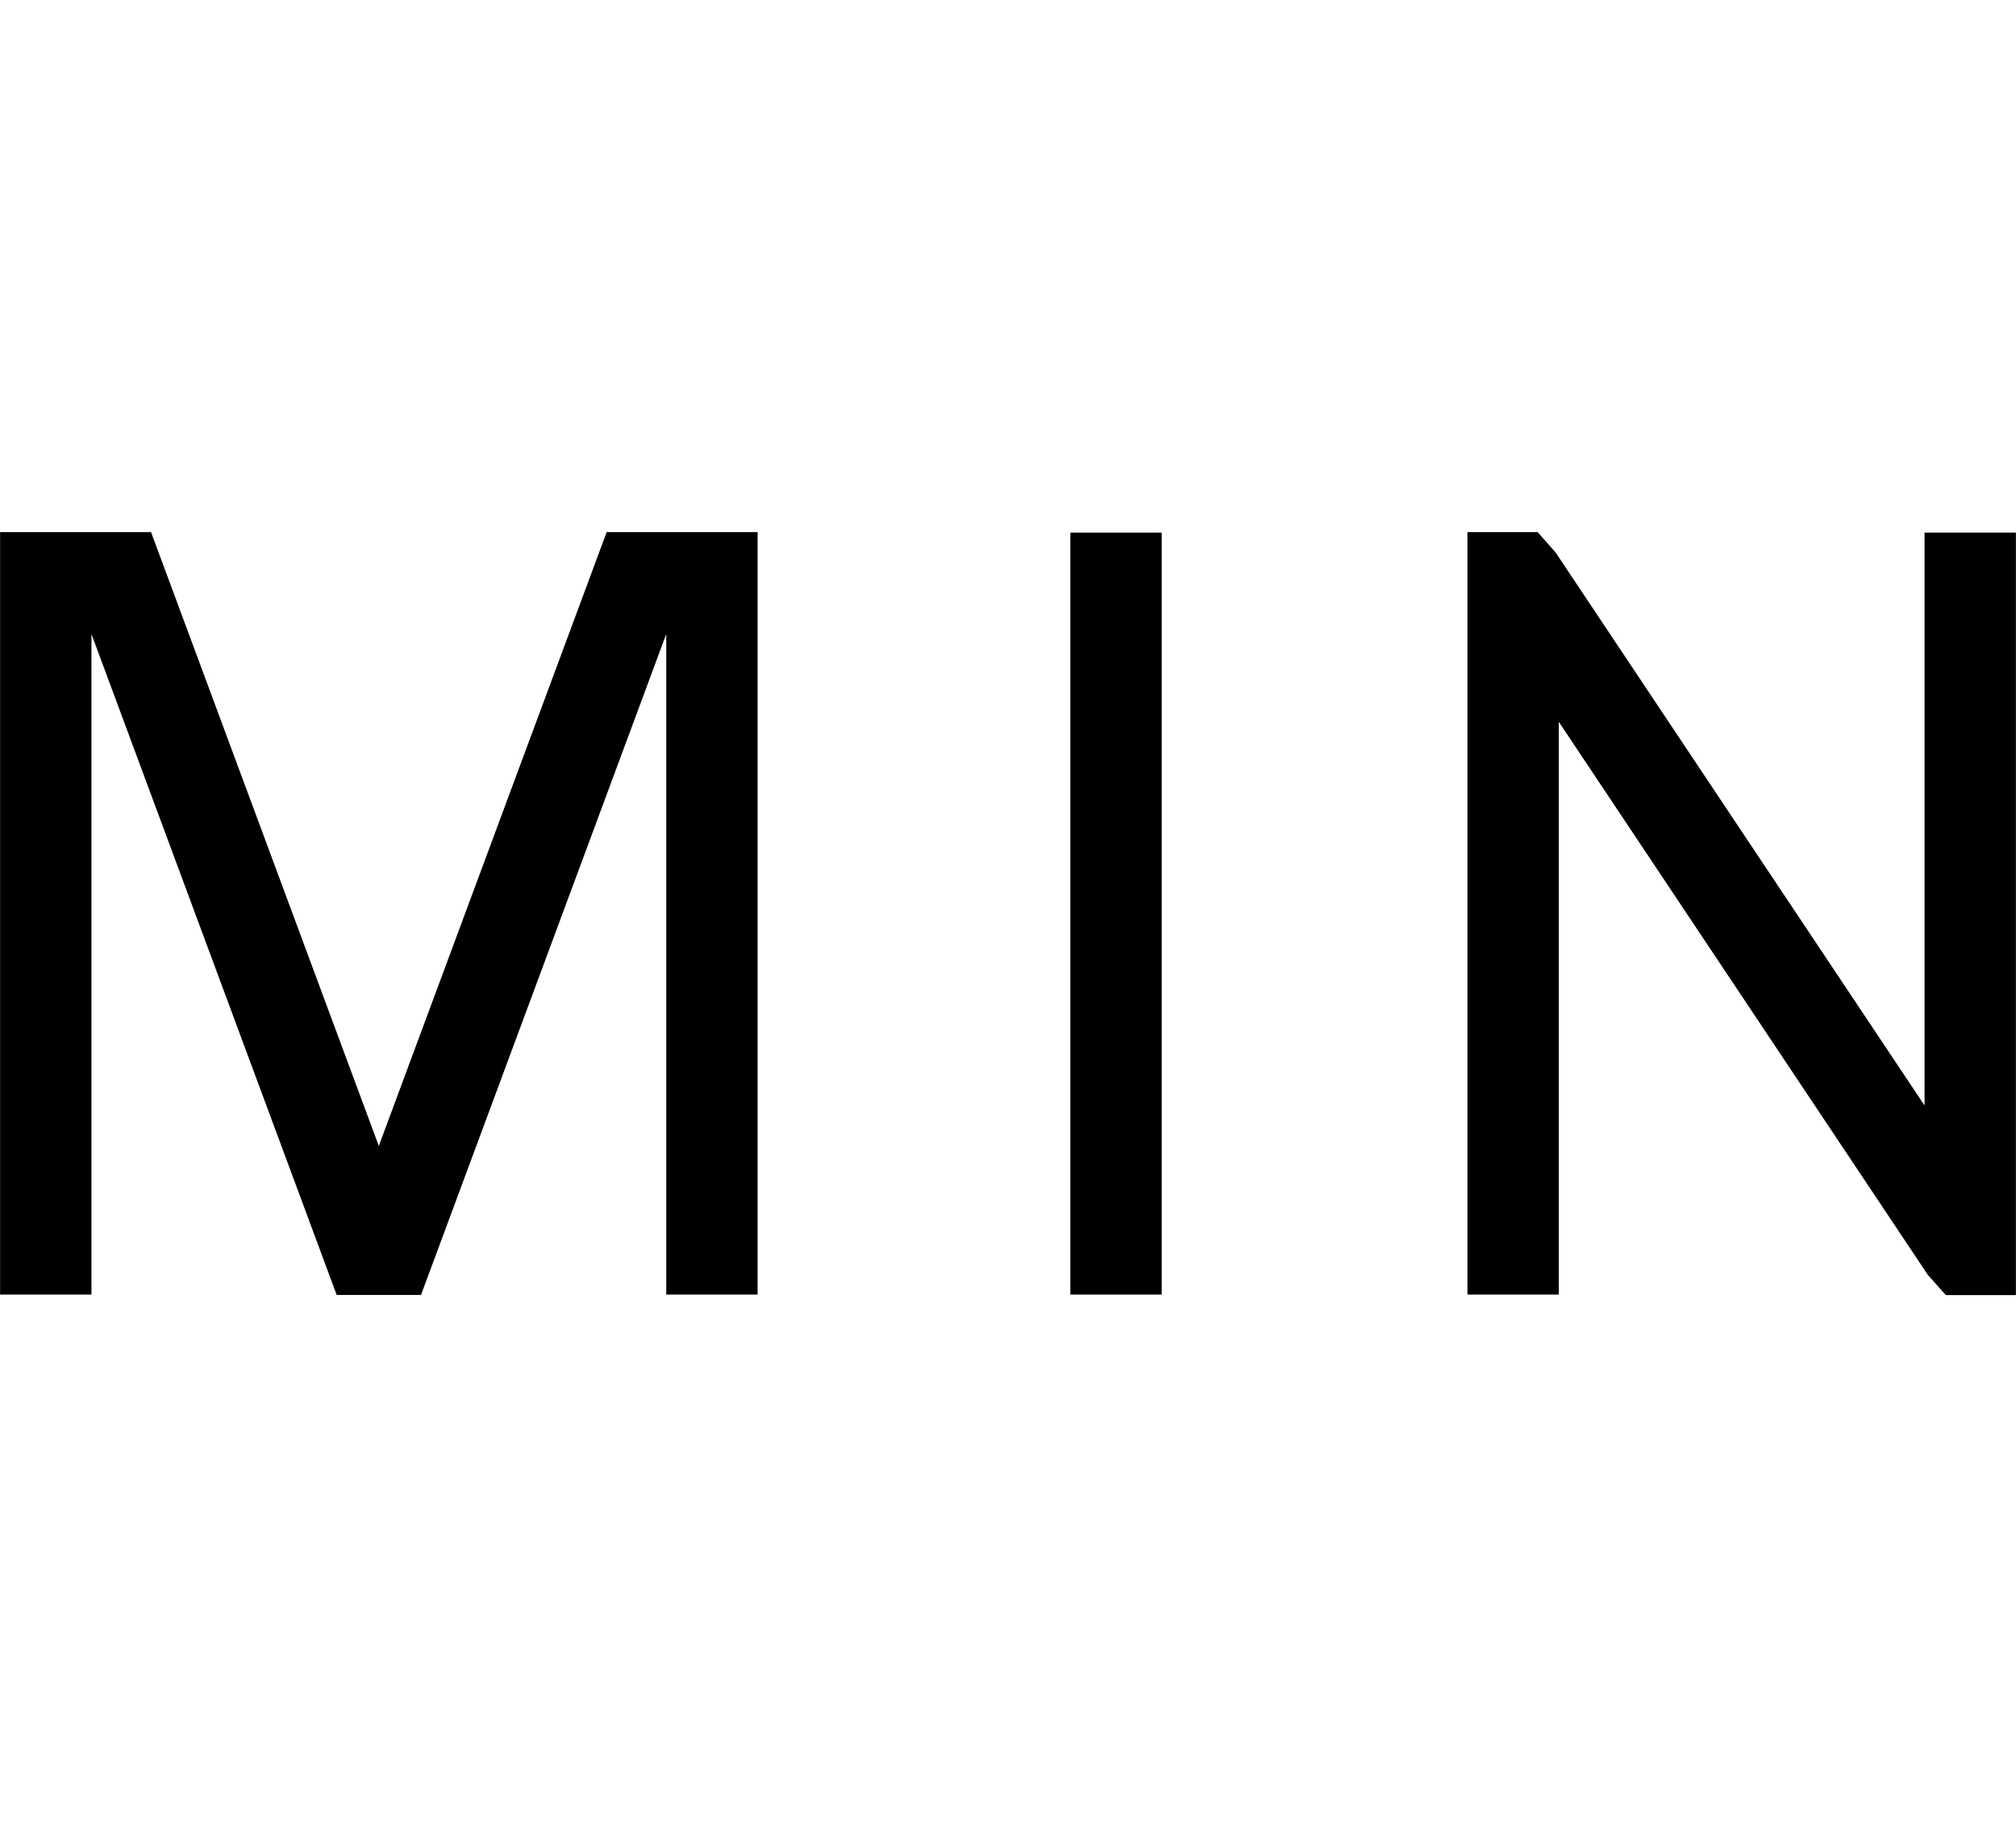
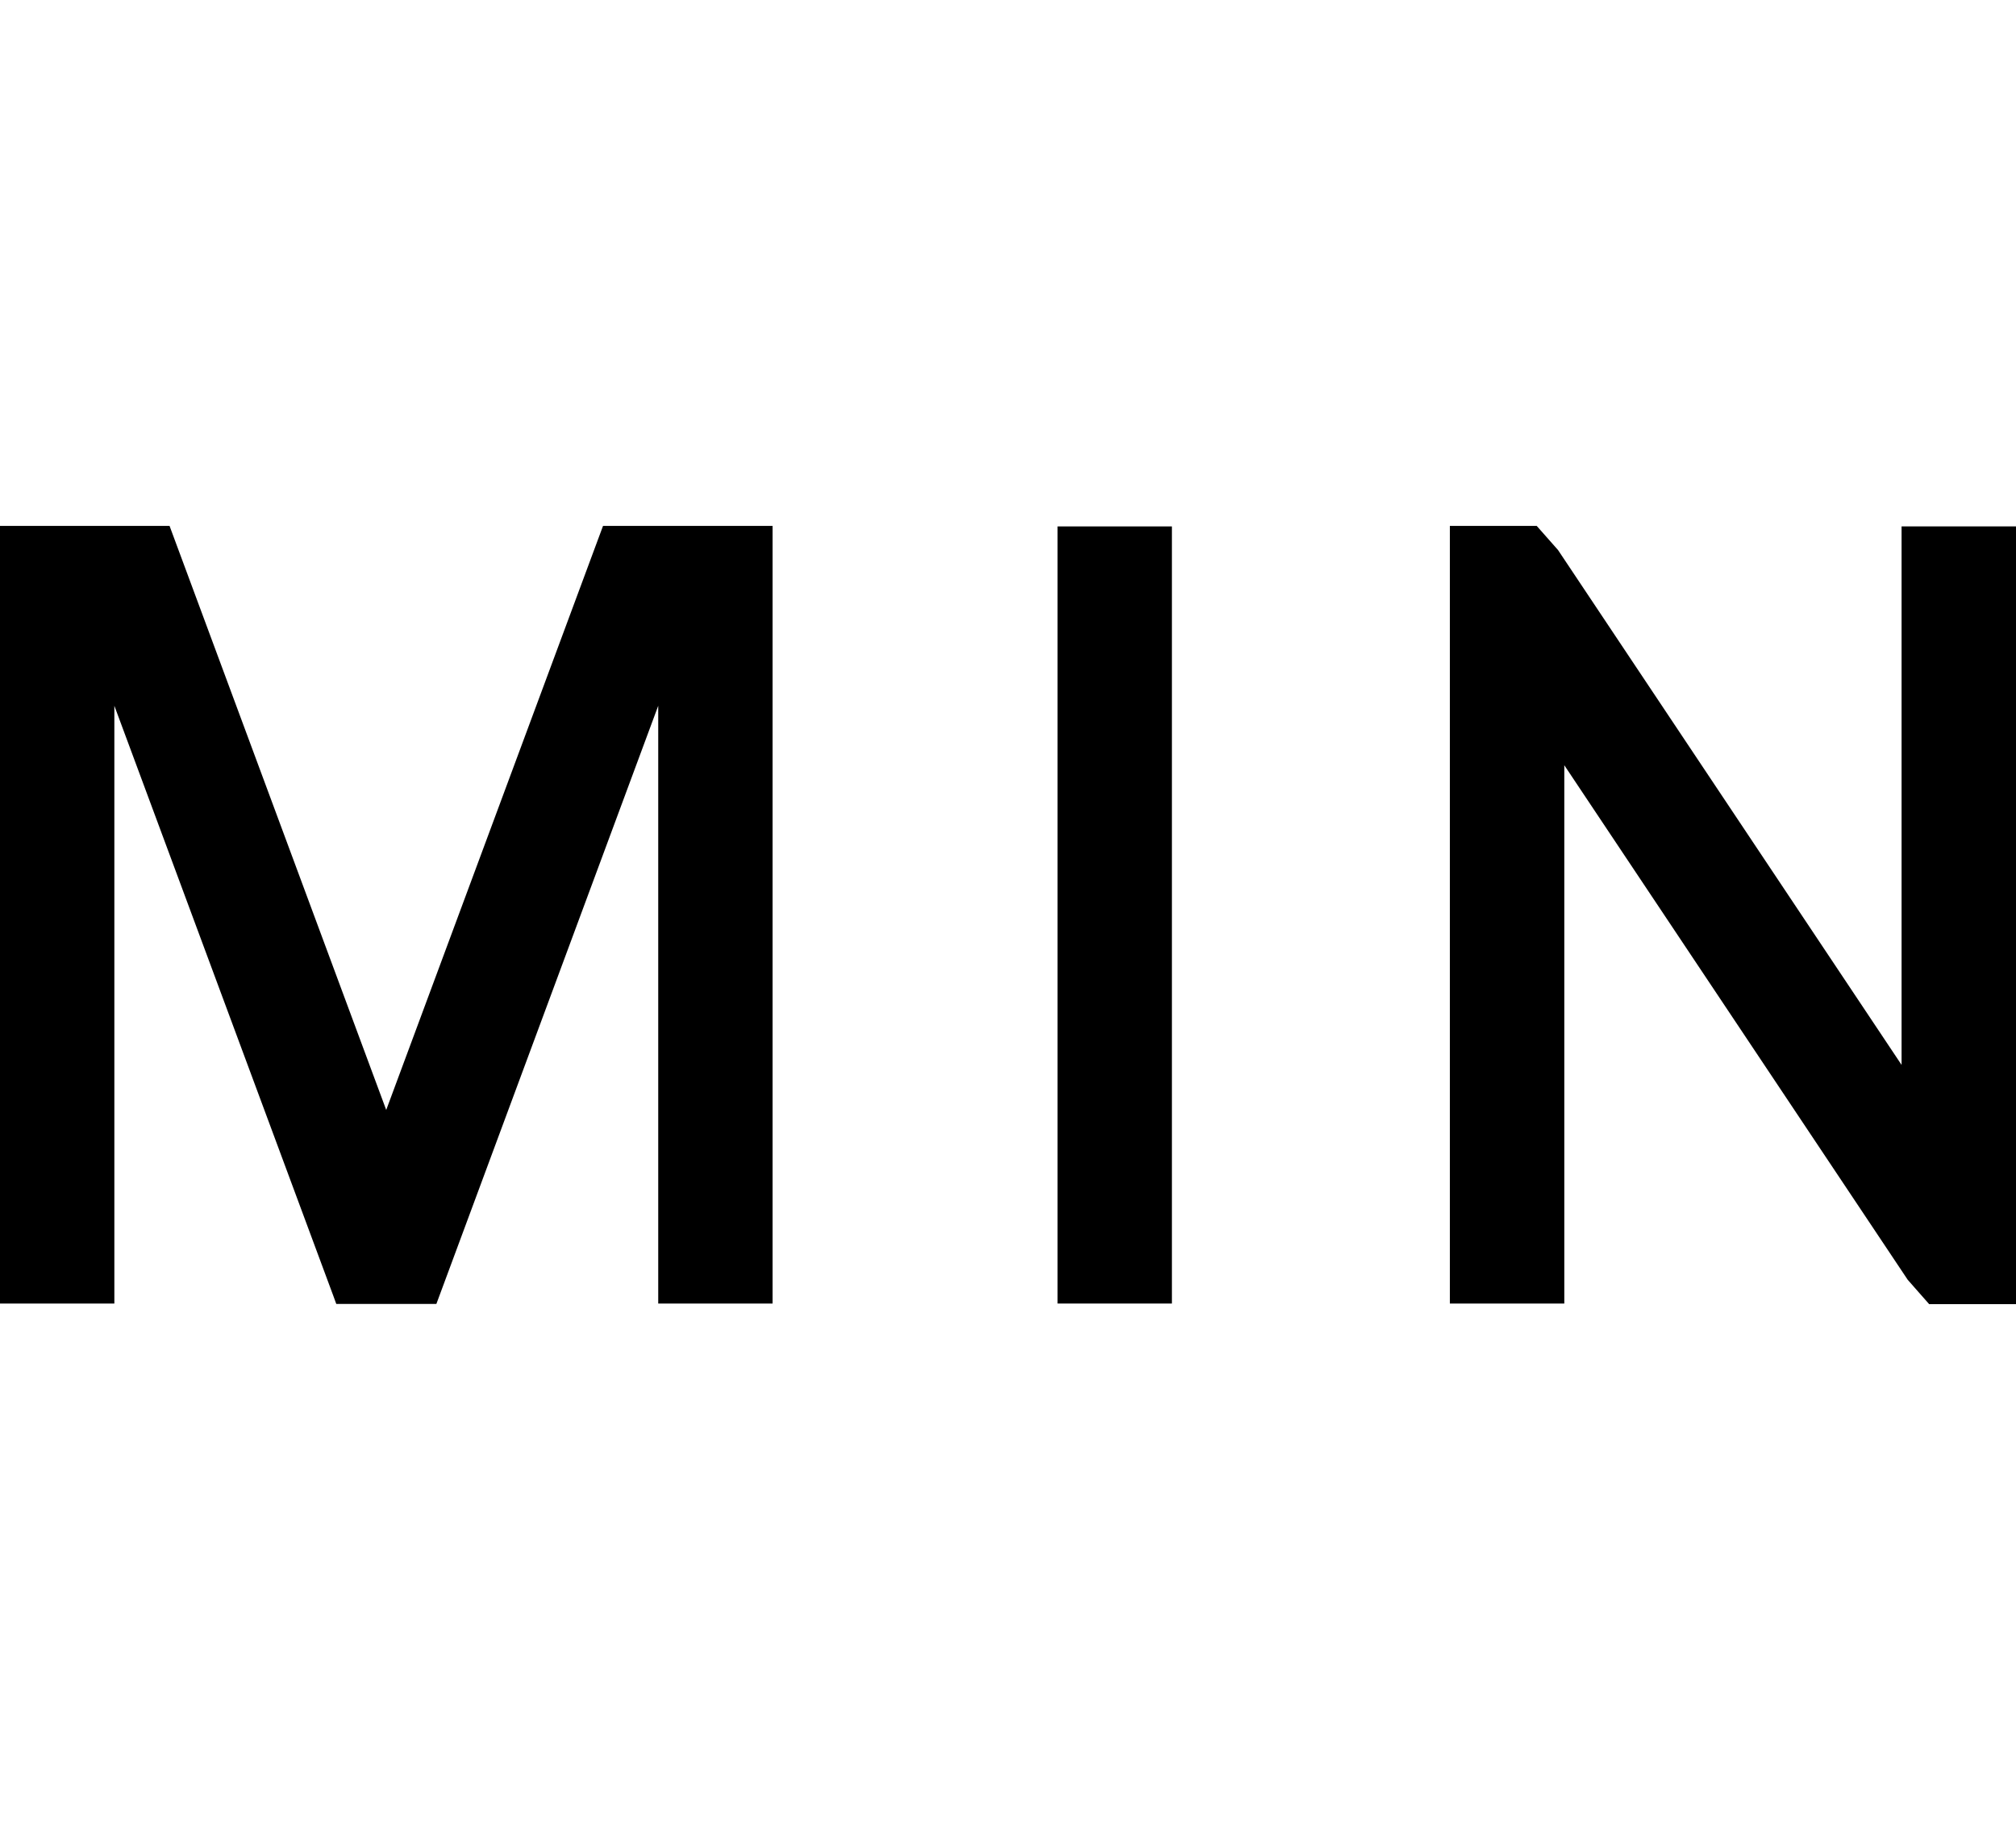
- <svg xmlns="http://www.w3.org/2000/svg" viewBox="0 0 22.065 20">
-   <g id="Work_file" data-name="Work file">
-     <g id="Icon_Work_file" data-name="Icon Work file">
-       <g id="uE203-group">
-         <rect x="11.715" y="5.83" width="1" height="8.34" />
-         <polygon points="21.064 5.83 21.064 12.1 17.026 6.047 16.829 5.824 16.061 5.824 16.061 14.17 17.061 14.17 17.061 7.901 21.099 13.953 21.297 14.176 22.064 14.176 22.064 5.83 21.064 5.83" />
-         <polygon points="4.146 12.543 1.653 5.824 0.001 5.824 0.001 14.17 1.001 14.17 1.001 6.94 3.685 14.174 4.608 14.174 7.292 6.94 7.292 14.17 8.292 14.17 8.292 5.824 6.64 5.824 4.146 12.543" />
-       </g>
-     </g>
+ <svg xmlns="http://www.w3.org/2000/svg" version="1.1" id="Layer_1" x="0px" y="0px" viewBox="0 0 26.444 24" style="enable-background:new 0 0 26.444 24;" xml:space="preserve">
+   <g>
+     <rect x="13.872" y="6.904" width="1.5" height="10.192" />
+     <polygon points="24.943,6.904 24.943,13.966 20.437,7.214 20.157,6.897 19.018,6.897 19.018,17.096 20.519,17.096    20.519,10.036 25.024,16.785 25.305,17.104 26.444,17.104 26.444,6.904  " />
+     <polygon points="5.066,14.557 2.224,6.897 0,6.897 0,17.096 1.5,17.096 1.5,9.256 4.373,16.997 4.411,17.101    5.724,17.101 8.634,9.256 8.634,17.096 10.134,17.096 10.134,6.897 7.91,6.897  " />
  </g>
</svg>
